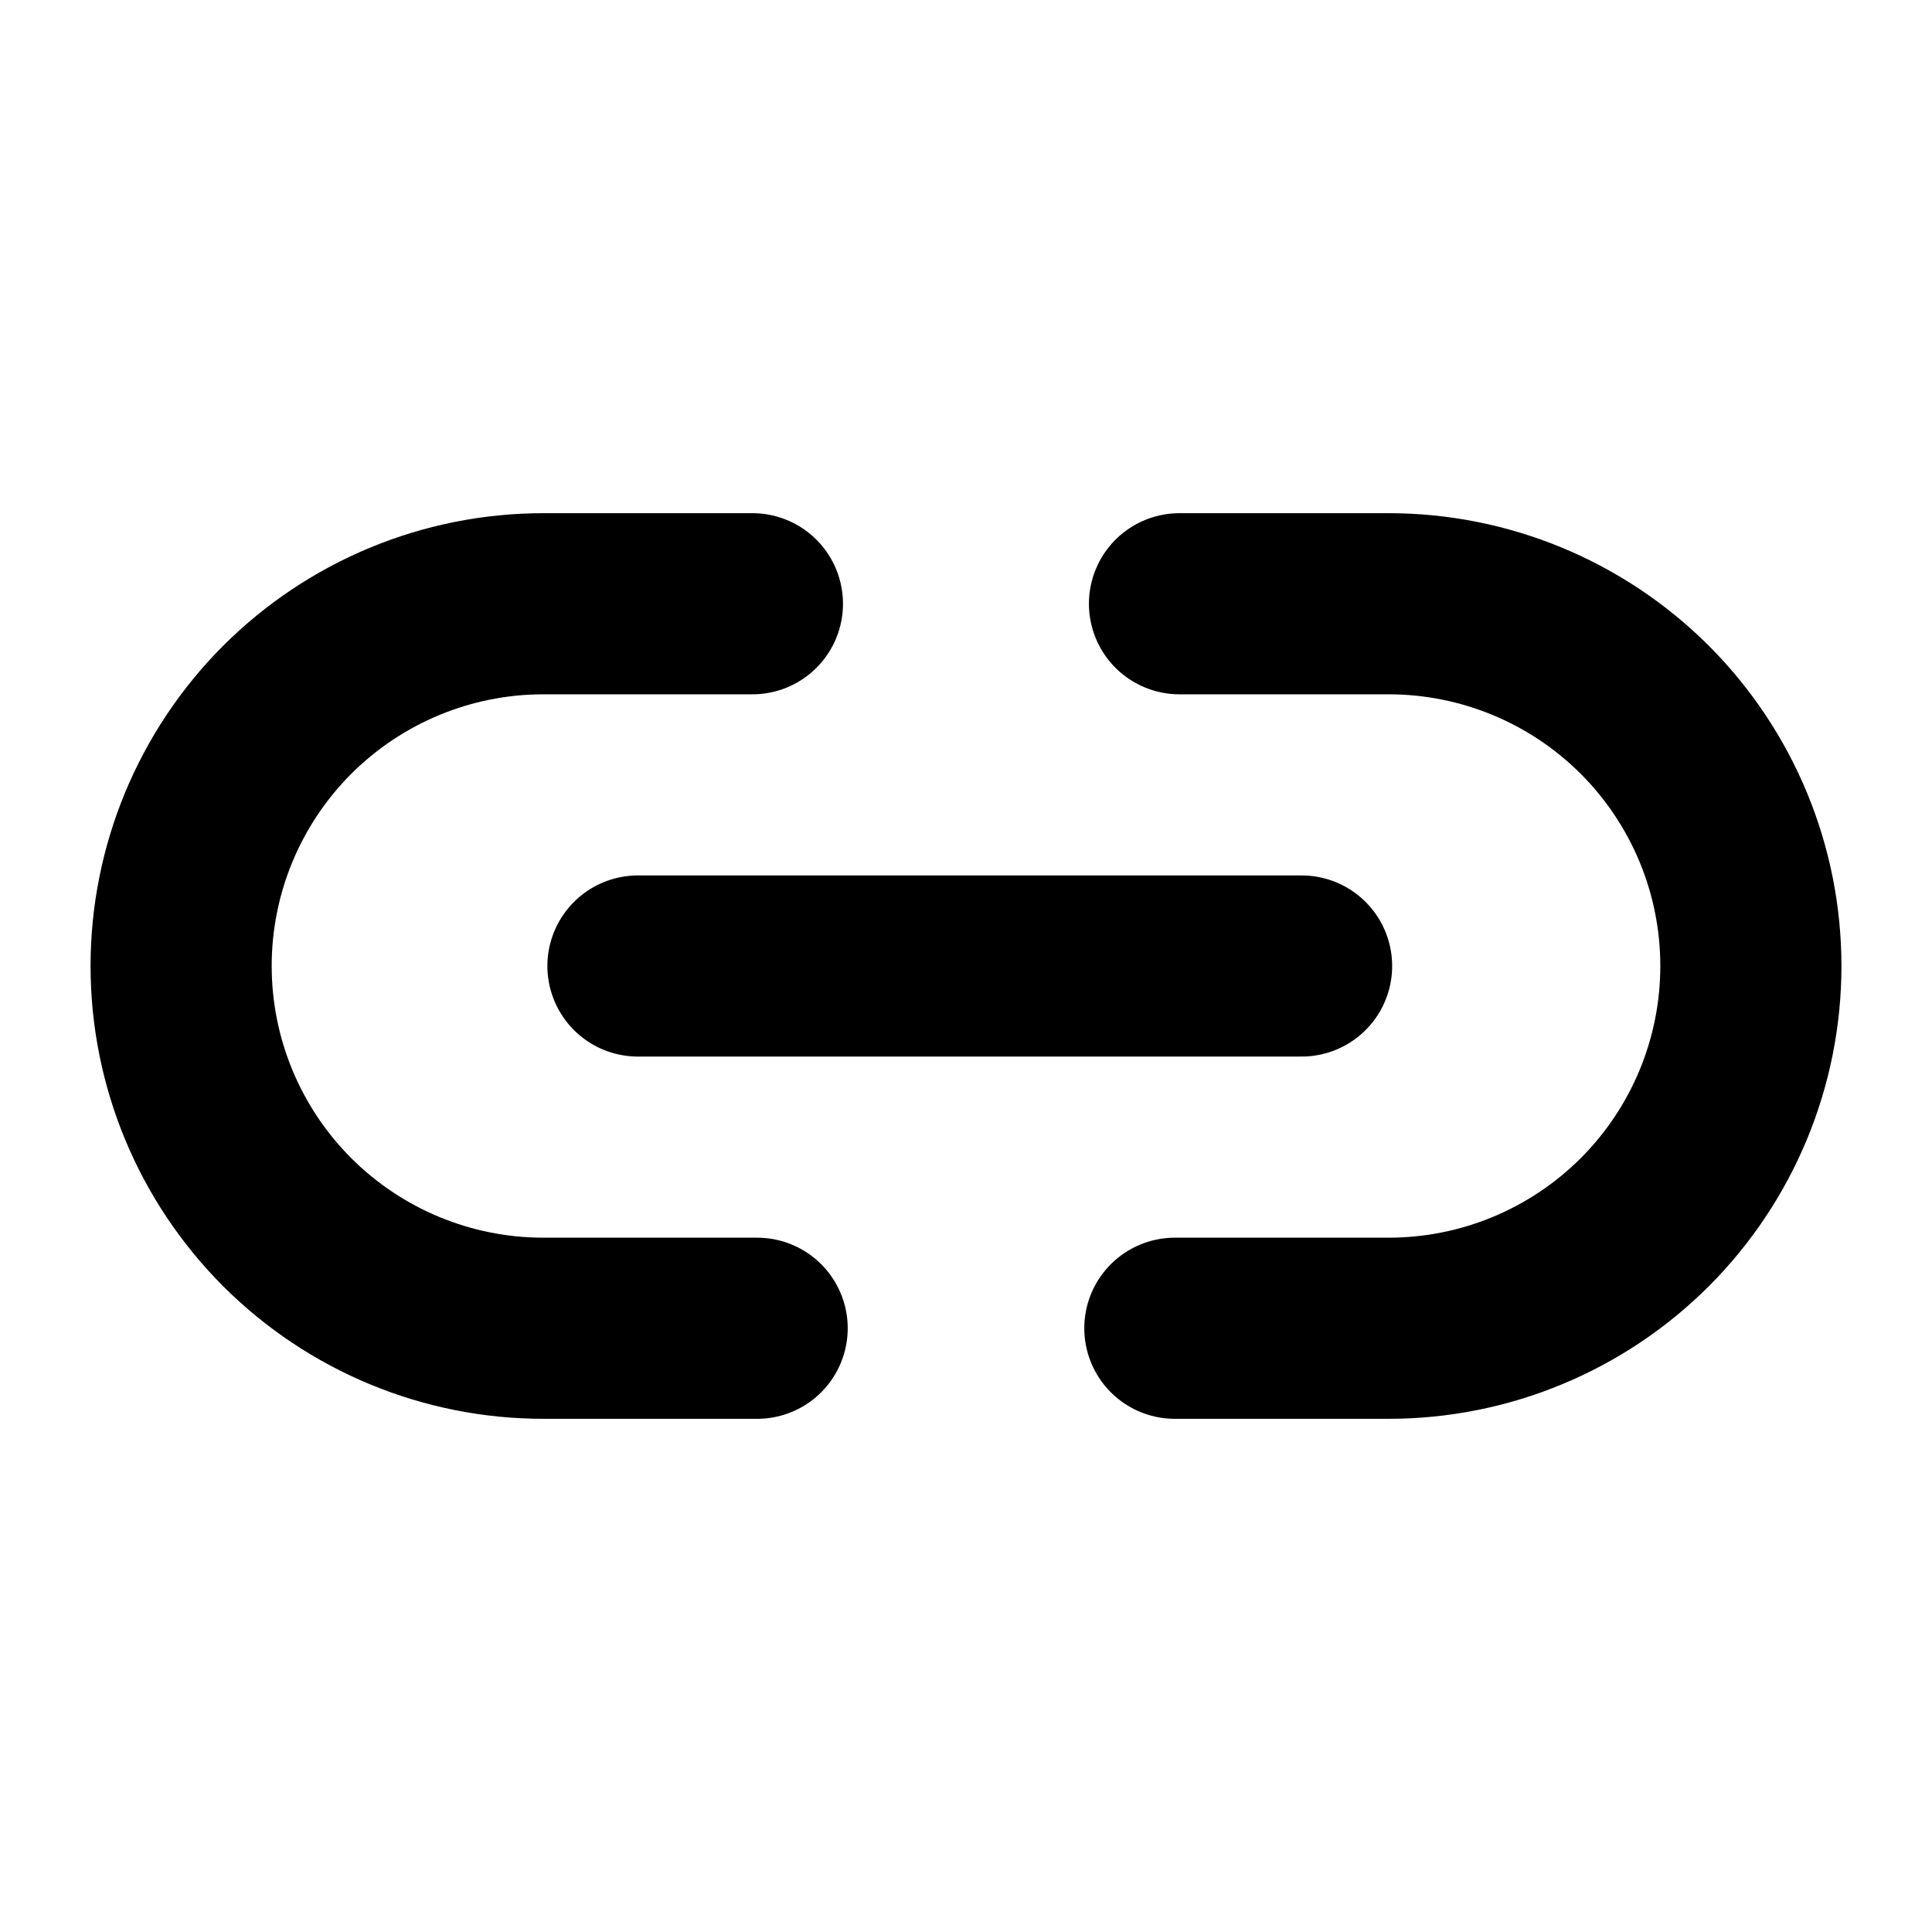
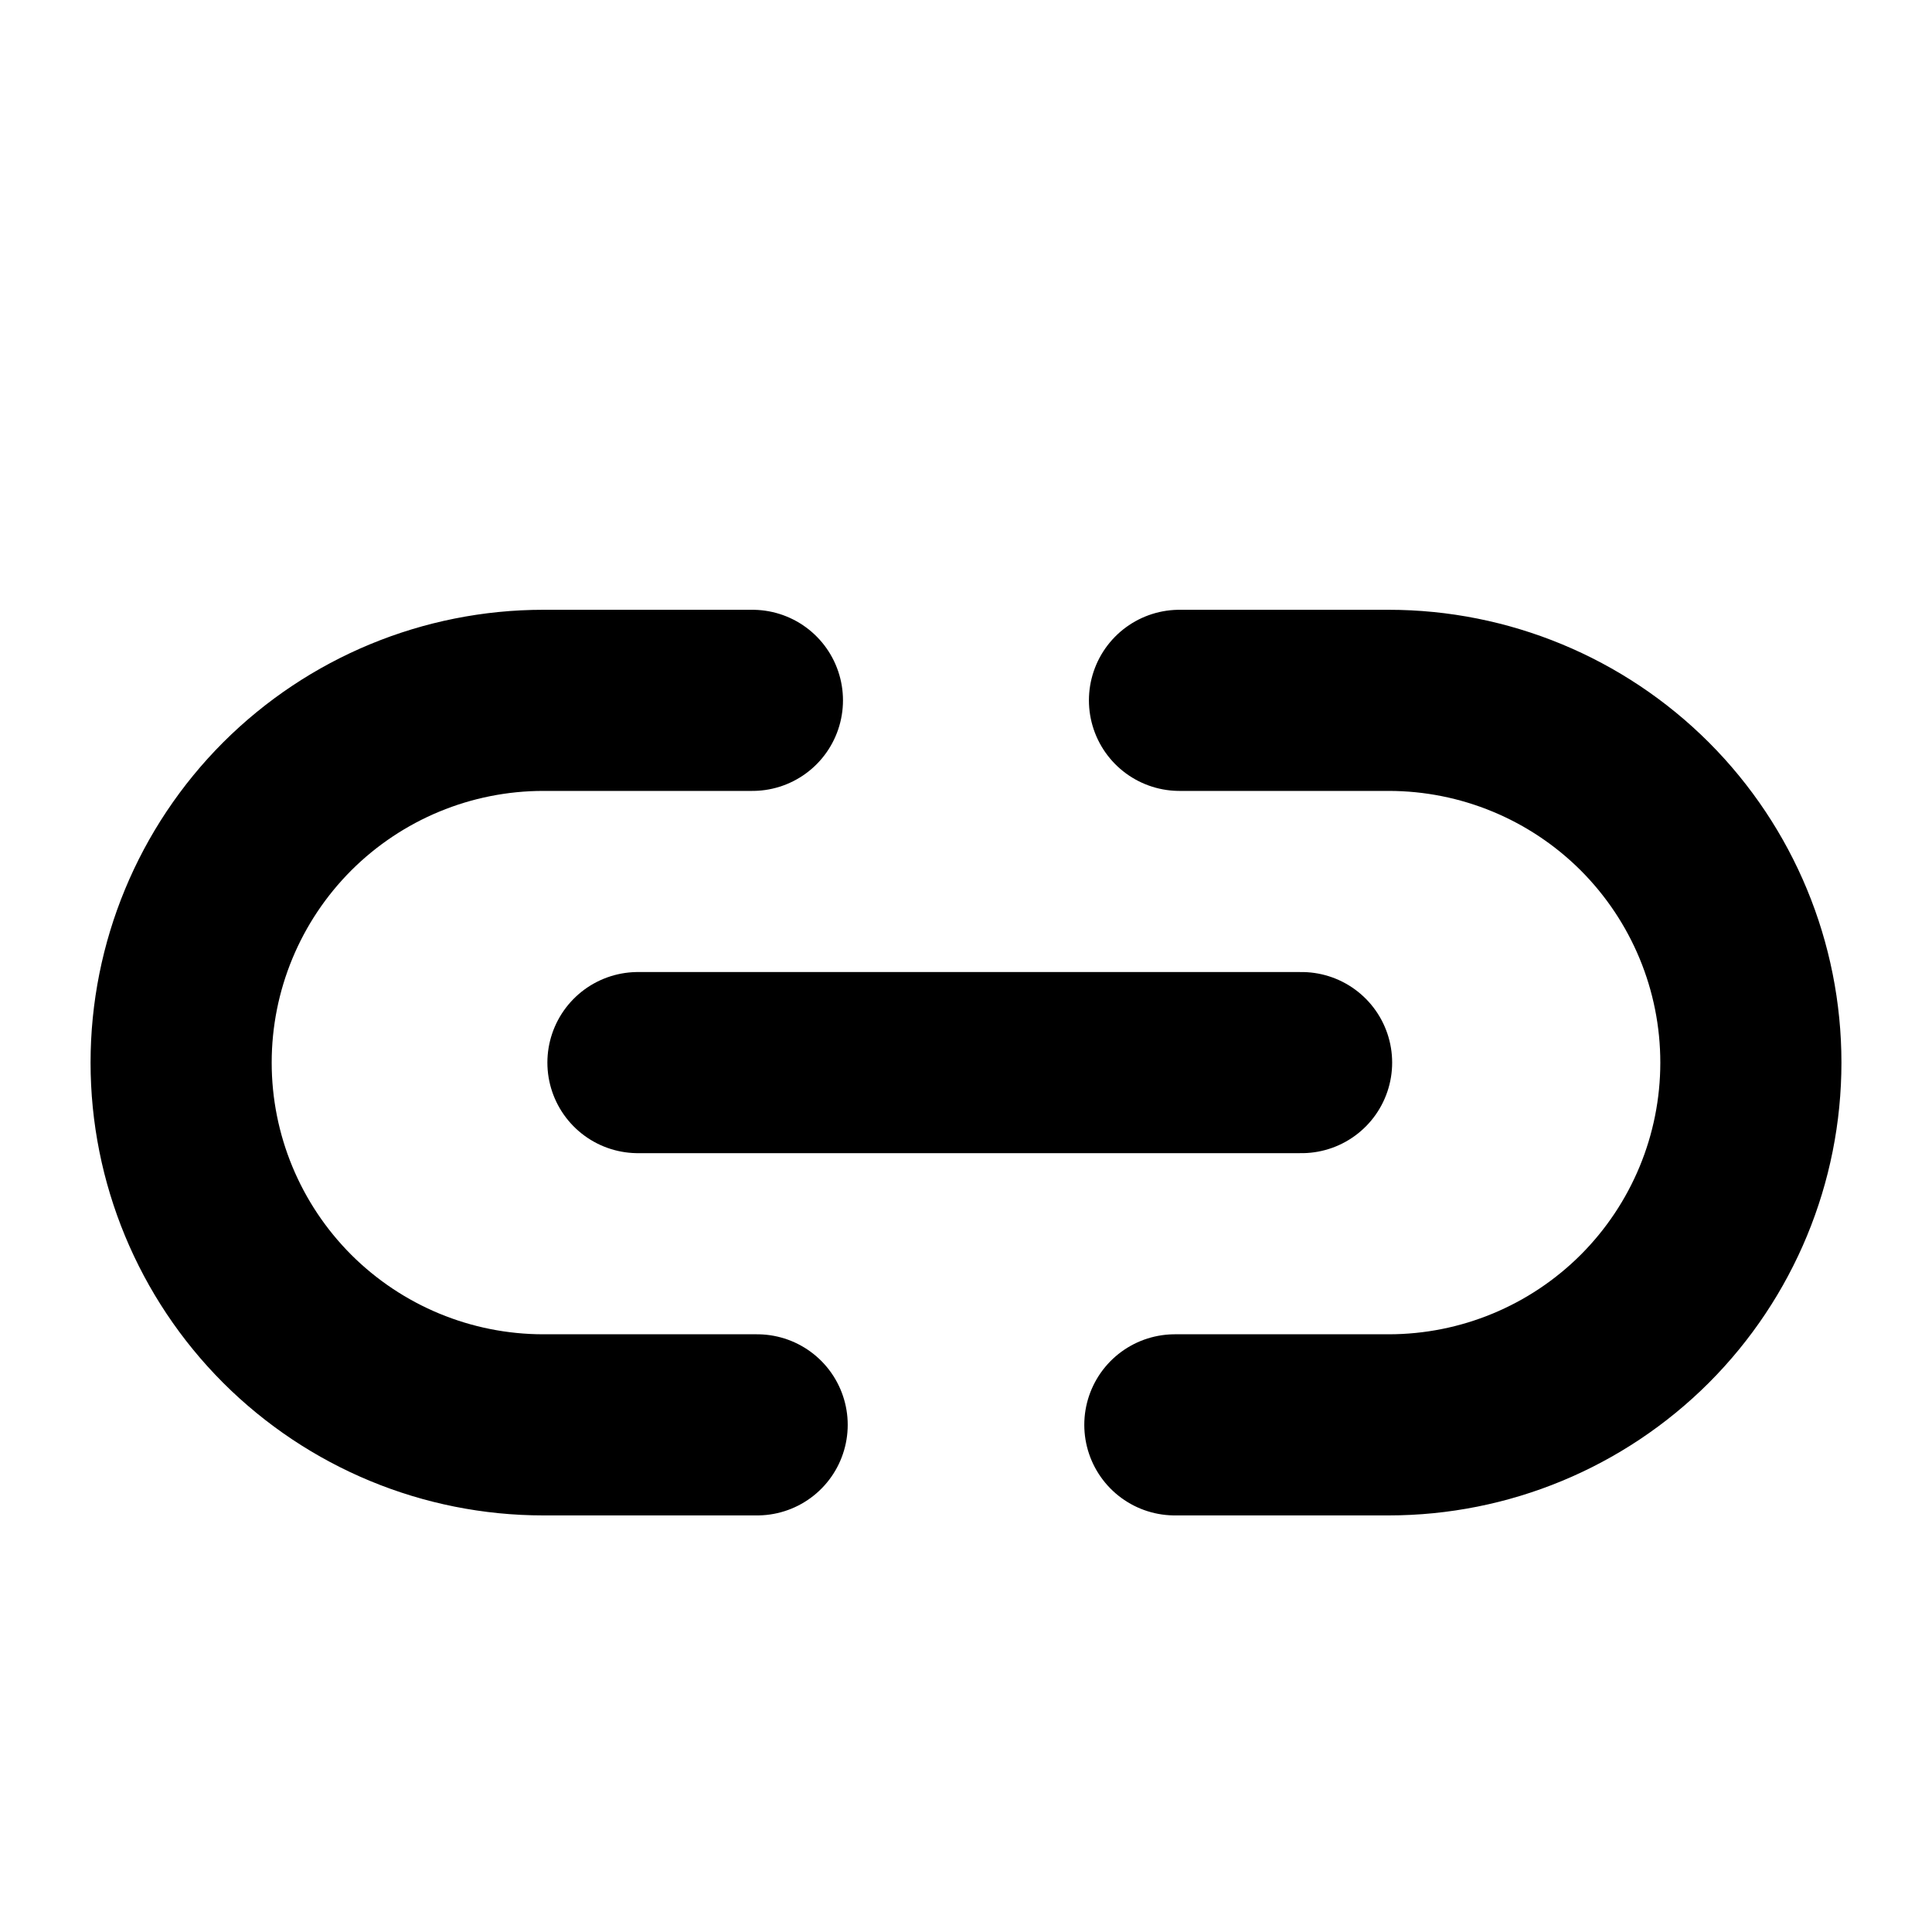
- <svg xmlns="http://www.w3.org/2000/svg" width="20" height="20" viewBox="0 0 20 20" fill="none">
+ <svg xmlns="http://www.w3.org/2000/svg" width="20" height="20" viewBox="0 -1 20 20" fill="none">
  <g id="ion:link">
    <path id="Vector" d="M7.838 13.75H5.625C4.63 13.75 3.677 13.355 2.973 12.652C2.27 11.948 1.875 10.995 1.875 10C1.875 9.005 2.27 8.052 2.973 7.348C3.677 6.645 4.63 6.25 5.625 6.25H7.789M12.21 6.25H14.375C15.37 6.25 16.323 6.645 17.027 7.348C17.73 8.052 18.125 9.005 18.125 10C18.125 10.995 17.73 11.948 17.027 12.652C16.323 13.355 15.37 13.75 14.375 13.75H12.162M6.604 10H13.474" stroke="black" stroke-width="1.875" stroke-linecap="round" stroke-linejoin="round" />
  </g>
</svg>
